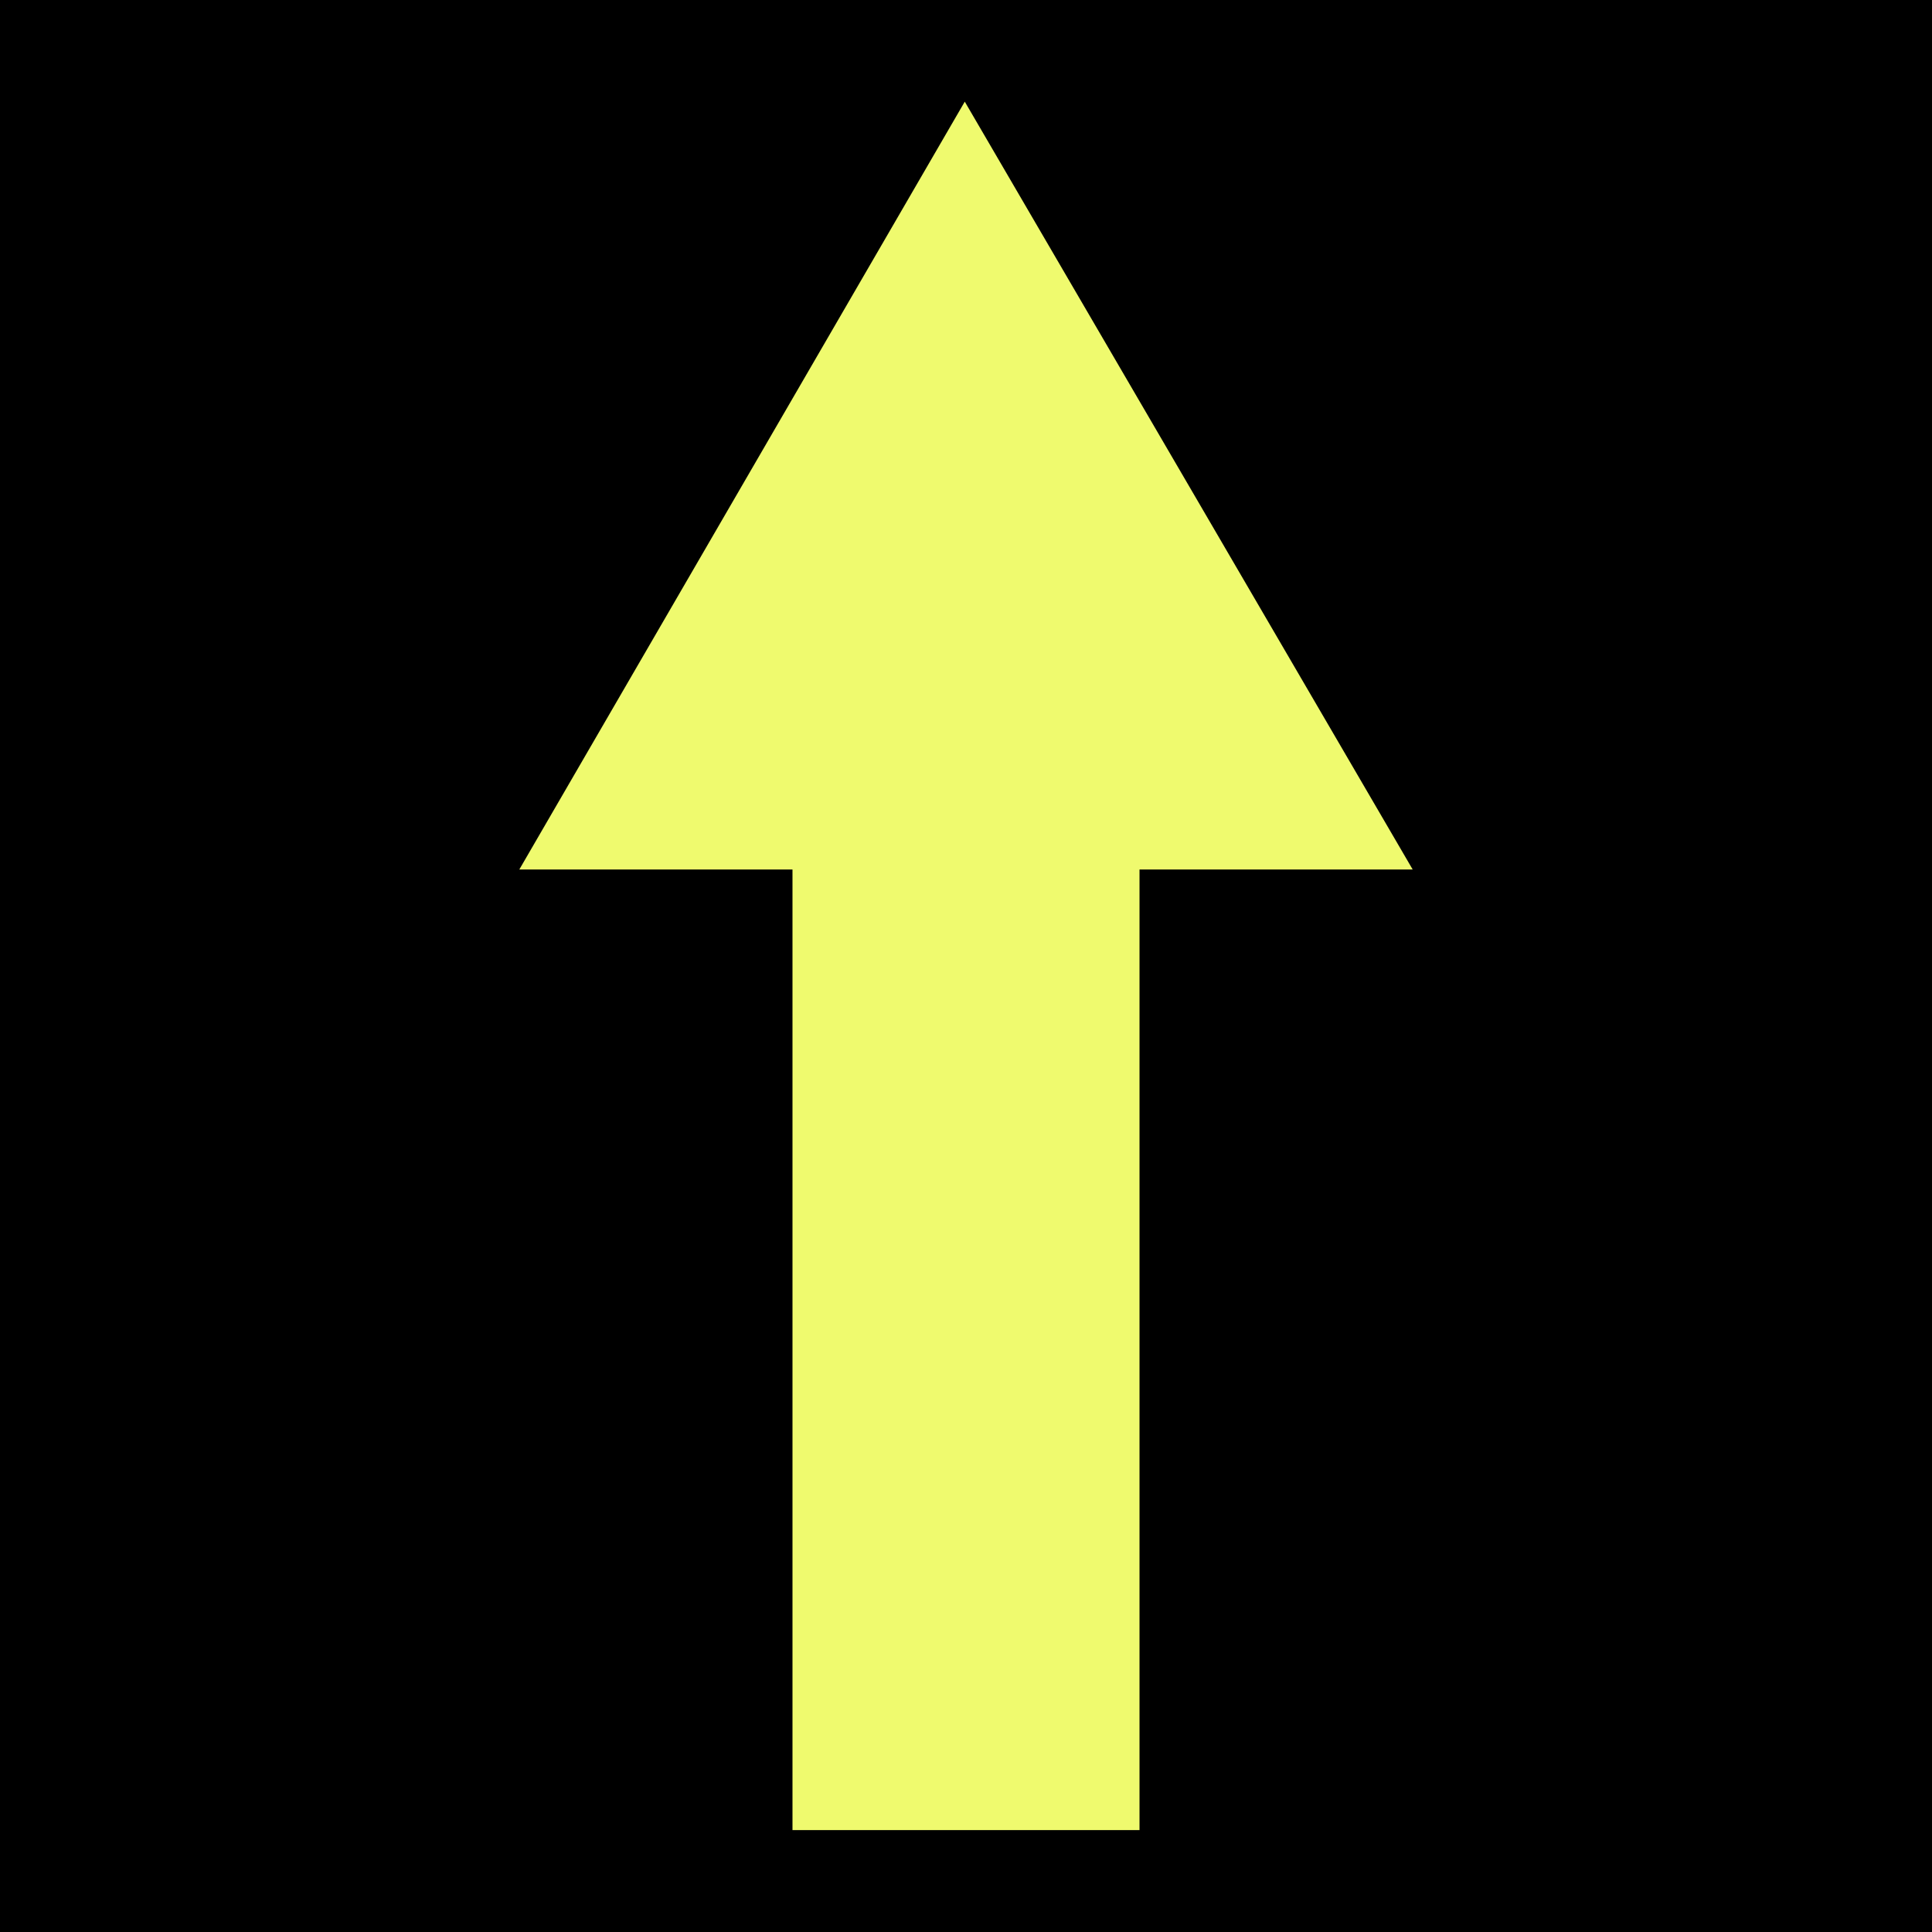
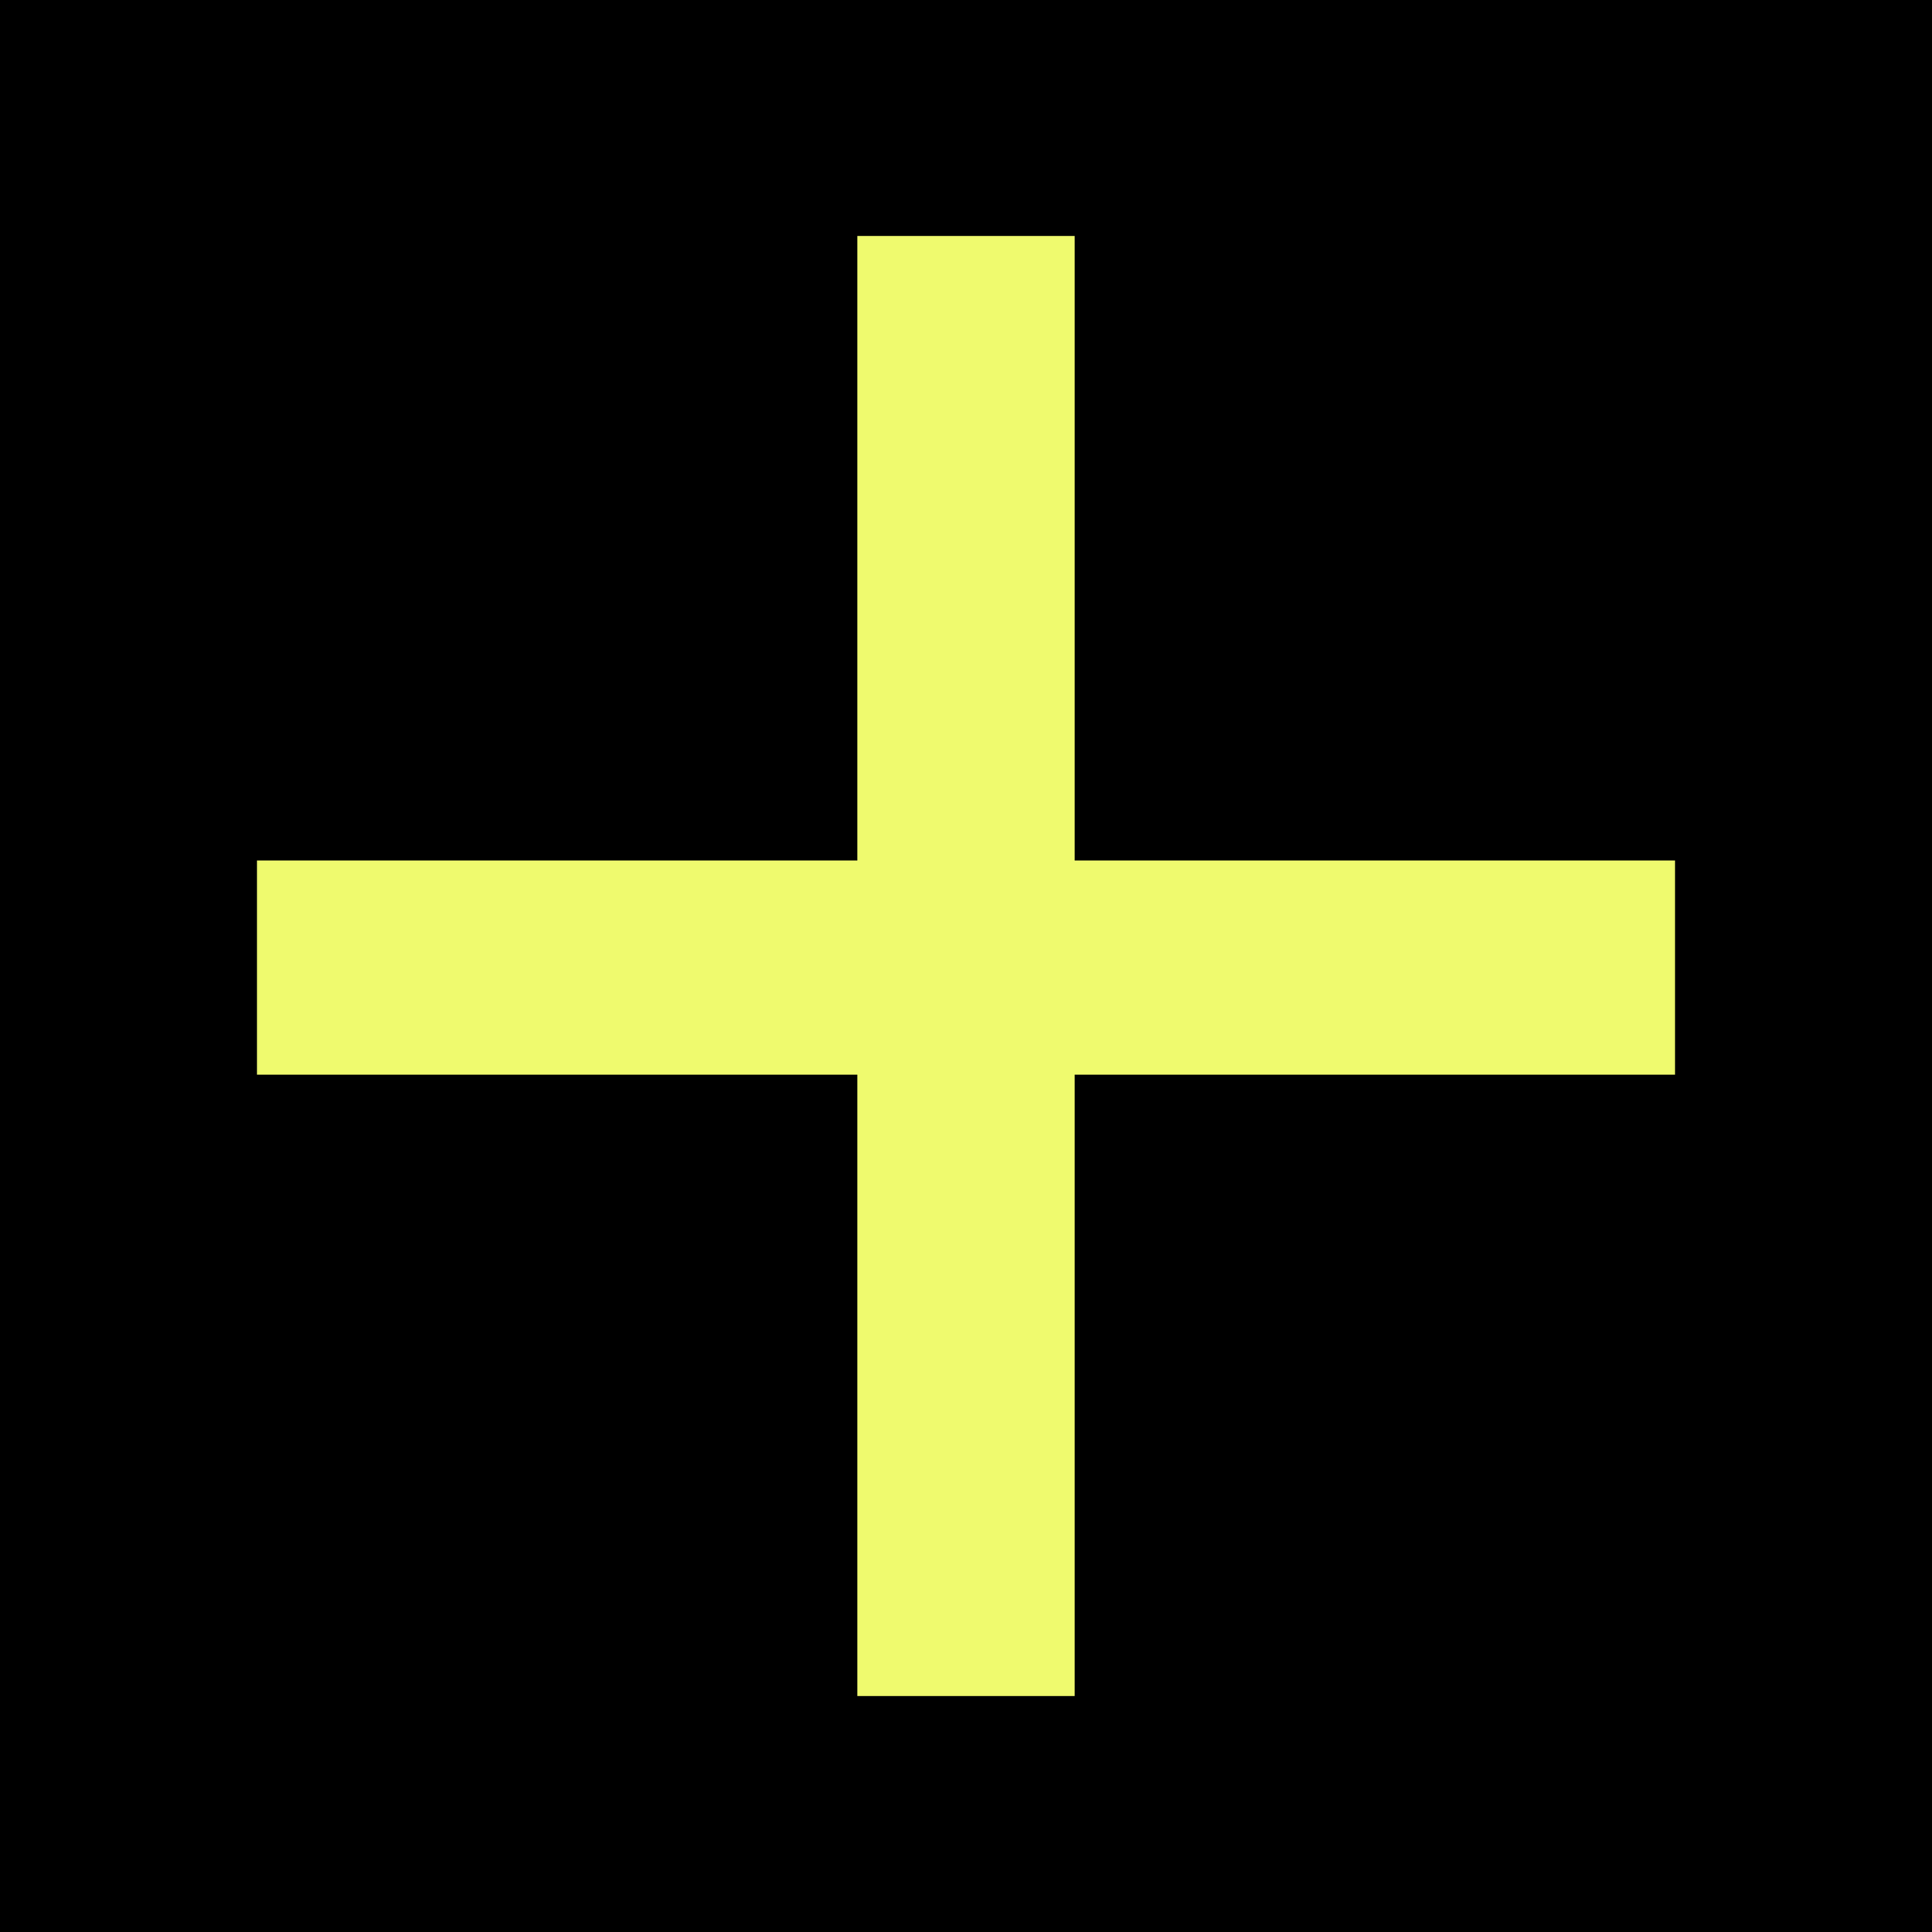
- <svg xmlns="http://www.w3.org/2000/svg" xml:space="preserve" width="7.83mm" height="7.83mm" version="1.1" shape-rendering="geometricPrecision" text-rendering="geometricPrecision" image-rendering="optimizeQuality" fill-rule="evenodd" clip-rule="evenodd" viewBox="0 0 78.5 78.5">
+ <svg xmlns="http://www.w3.org/2000/svg" xml:space="preserve" width="7.83mm" height="7.83mm" version="1.1" shape-rendering="geometricPrecision" text-rendering="geometricPrecision" image-rendering="optimizeQuality" fill-rule="evenodd" clip-rule="evenodd" viewBox="0 0 55.03 55.03">
  <g id="Faceplate">
-     <rect fill="black" x="-0" y="-0" width="78.5" height="78.5" />
+     <rect fill="black" x="-0" y="-0" width="55.03" height="55.03" />
  </g>
  <g id="Lights">
-     <polygon fill="#EFFA6E" fill-rule="nonzero" points="32.2,74.36 32.2,35.33 21.1,35.33 39.2,4.13 57.4,35.33 46.3,35.33 46.3,74.36 " />
+     <polygon id="Increase" fill="#EFFA6E" fill-rule="nonzero" points="30.61,24.51 47.71,24.51 47.71,30.61 30.61,30.61 30.61,48.31 24.42,48.31 24.42,30.61 7.32,30.61 7.32,24.51 24.42,24.51 24.42,6.72 30.61,6.72 " />
  </g>
</svg>
